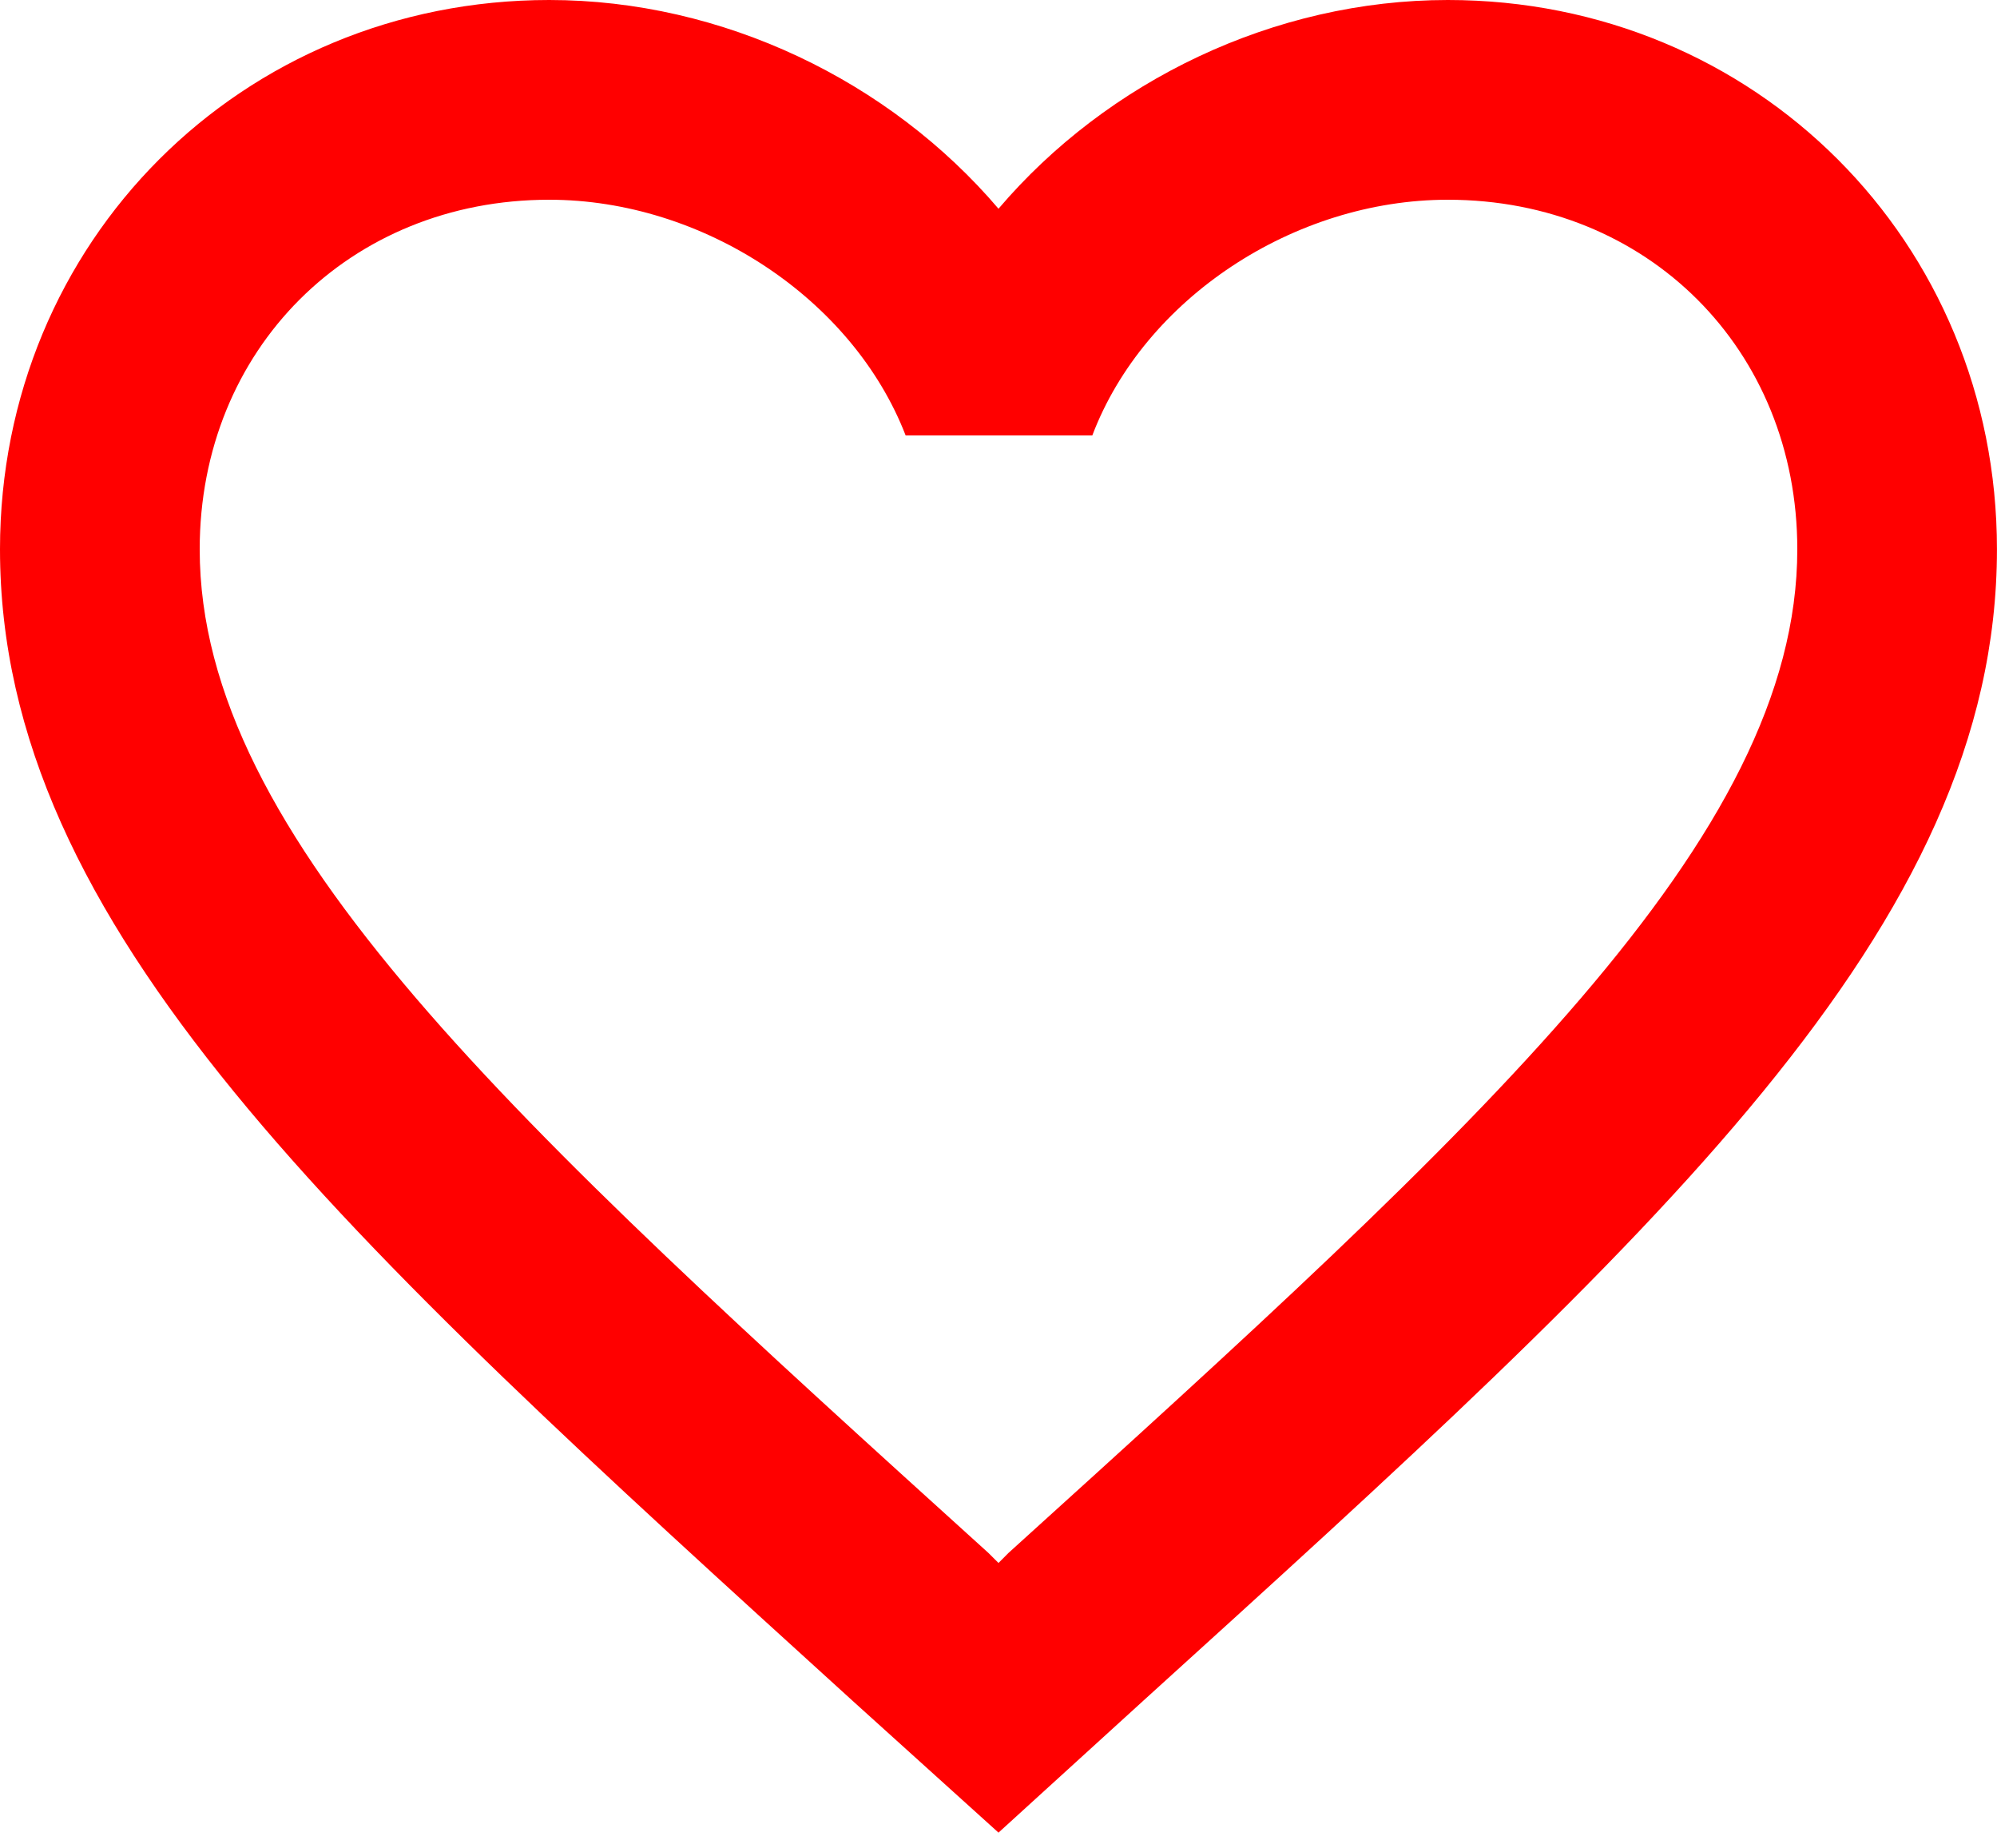
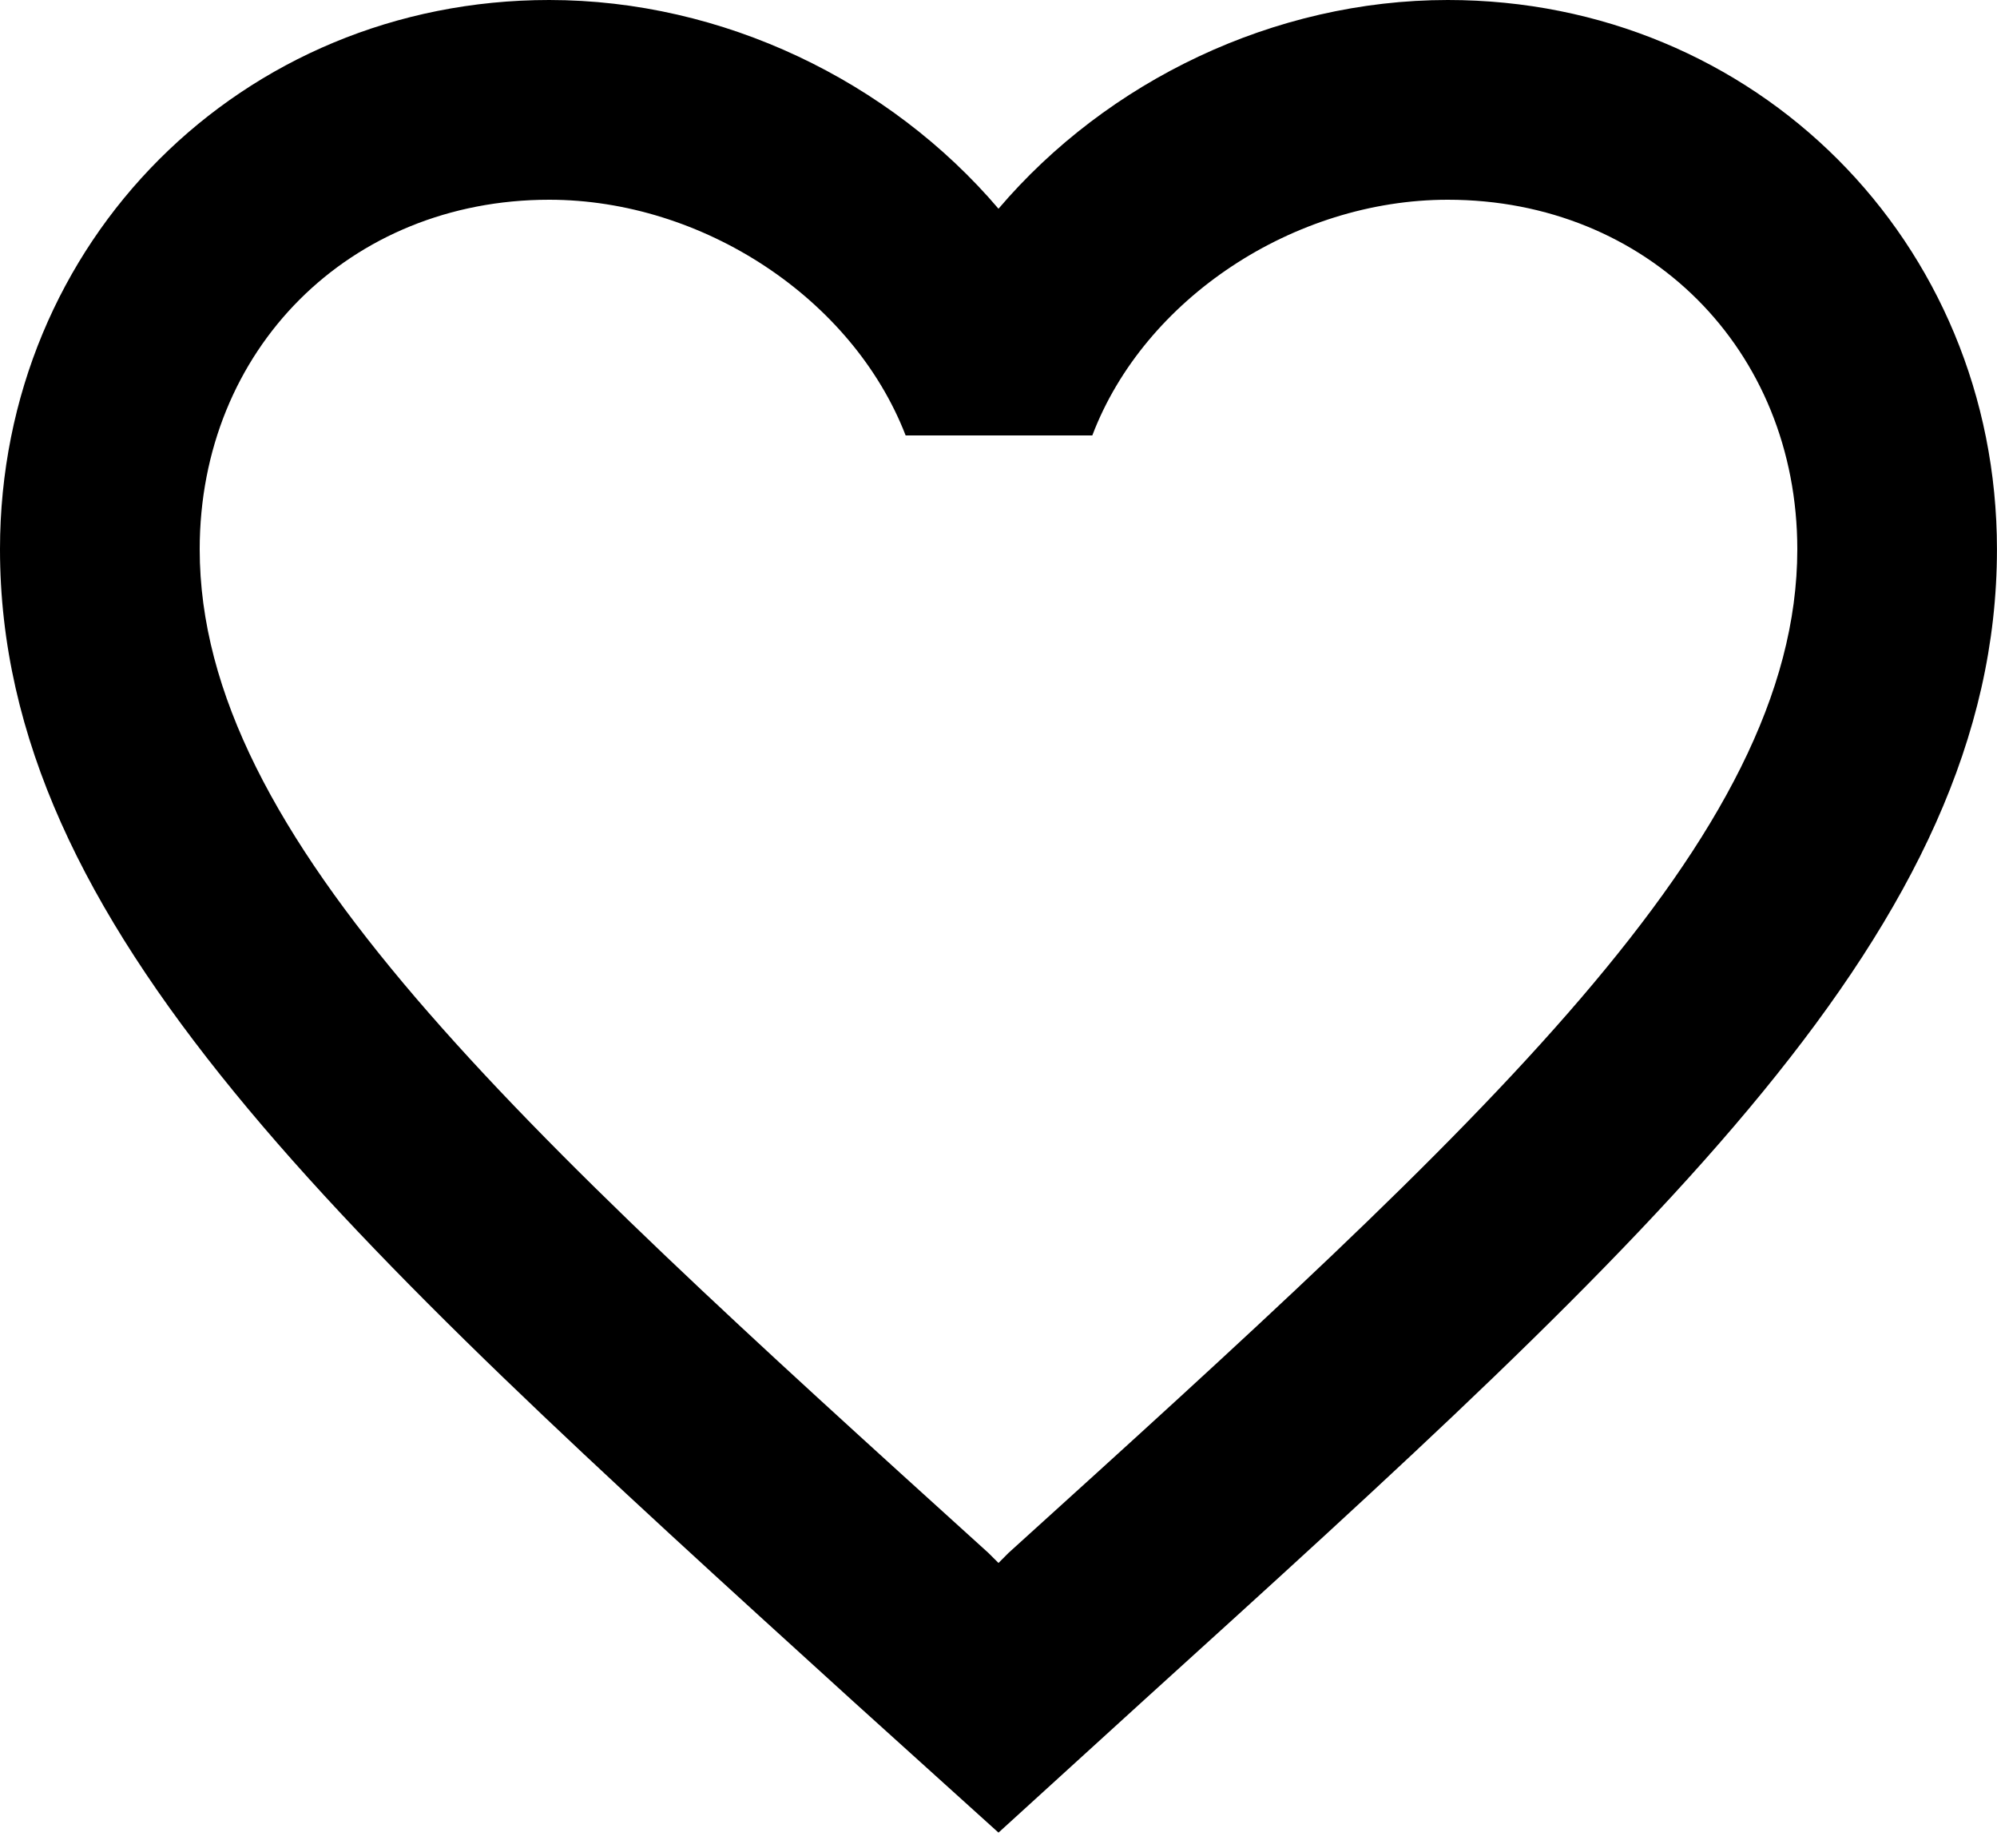
<svg xmlns="http://www.w3.org/2000/svg" width="40px" height="37px" viewBox="0 0 40 37" version="1.1">
  <defs />
  <g id="SketchAppSources.com" stroke="none" stroke-width="1" fill="none" fill-rule="evenodd">
-     <g id="Material-Icons" transform="translate(-1027, -1329)" fill="#FF0000">
+     <g id="Material-Icons" transform="translate(-1027, -1329)" fill="#000000">
      <g id="action" transform="translate(233, 580)">
        <path d="M823,749 C819.52,749 816.179,750.62 814,753.18 C811.819,750.62 808.479,749 805,749 C798.84,749 794,753.84 794,760 C794,767.56 800.8,773.72 811.099,783.08 L814,785.7 L816.899,783.06 C827.199,773.72 833.999,767.56 833.999,760 C833.999,753.84 829.159,749 823,749 L823,749 Z M814.199,780.1 L814,780.3 L813.799,780.1 C804.279,771.48 798,765.78 798,760 C798,756 801,753 805,753 C808.079,753 811.079,754.98 812.14,757.72 L815.879,757.72 C816.919,754.98 819.919,753 823,753 C827,753 830,756 830,760 C830,765.78 823.719,771.48 814.199,780.1 L814.199,780.1 Z" id="Fill-146" />
      </g>
    </g>
  </g>
</svg>
